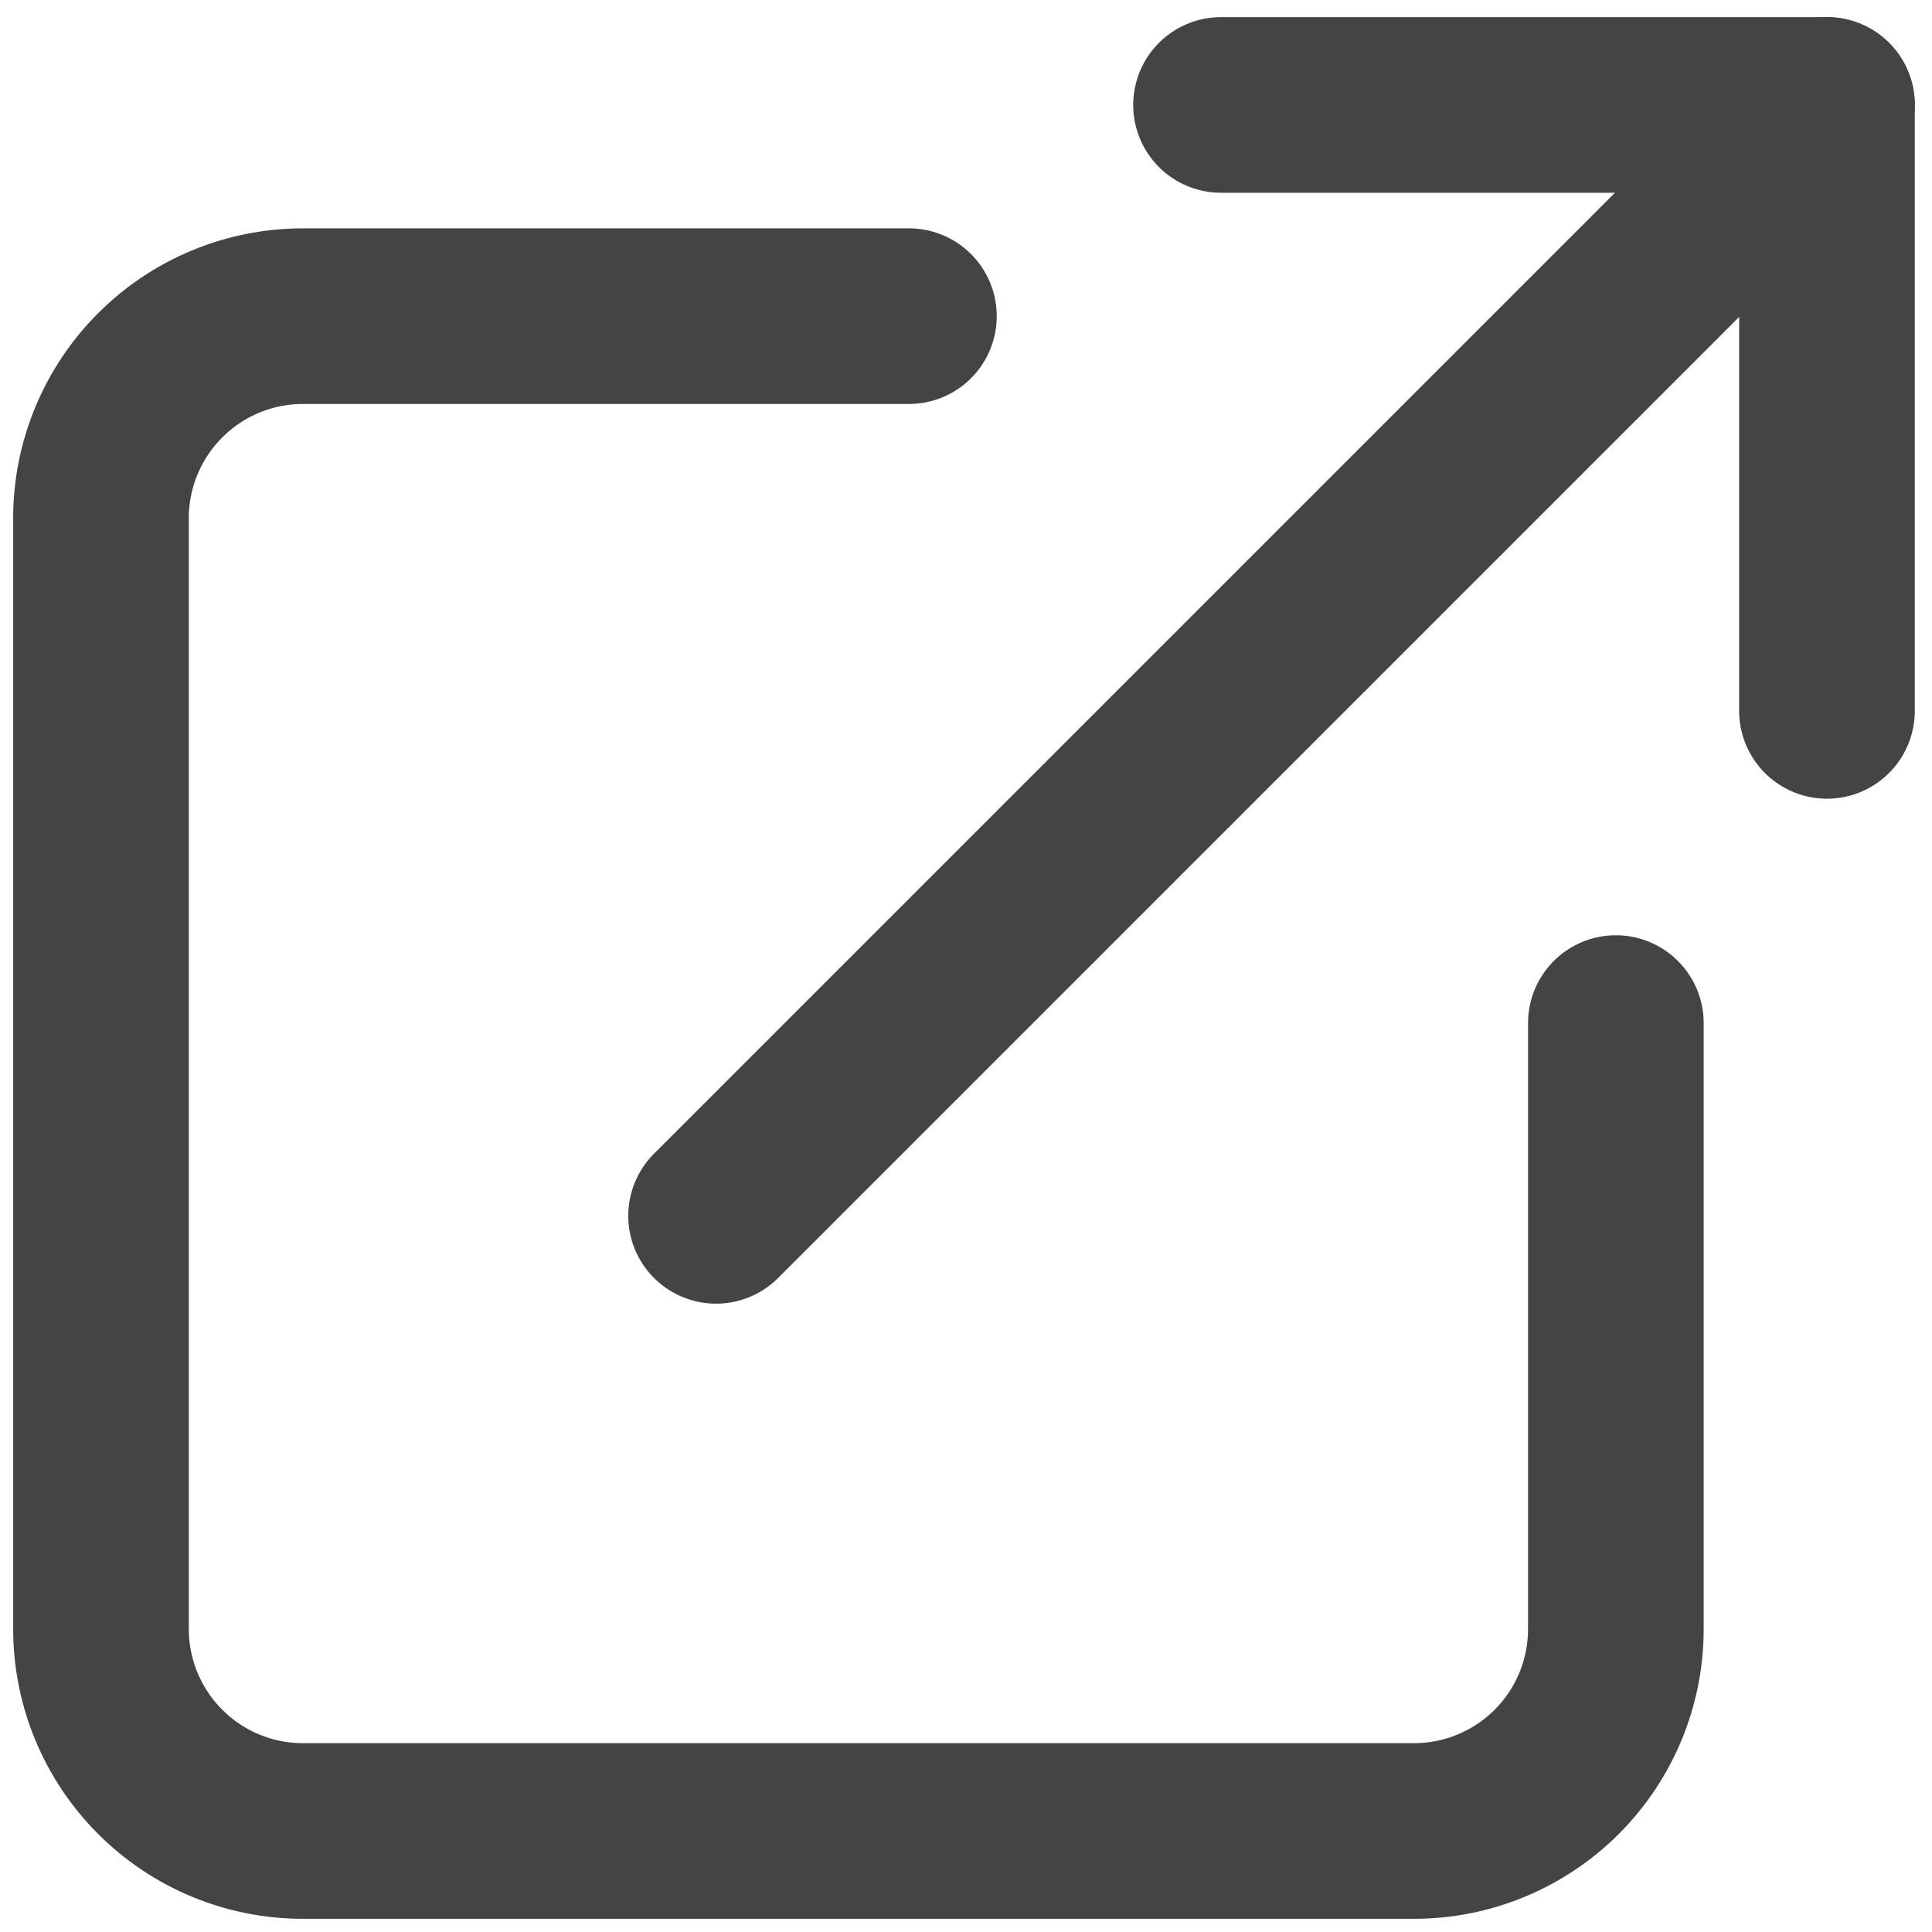
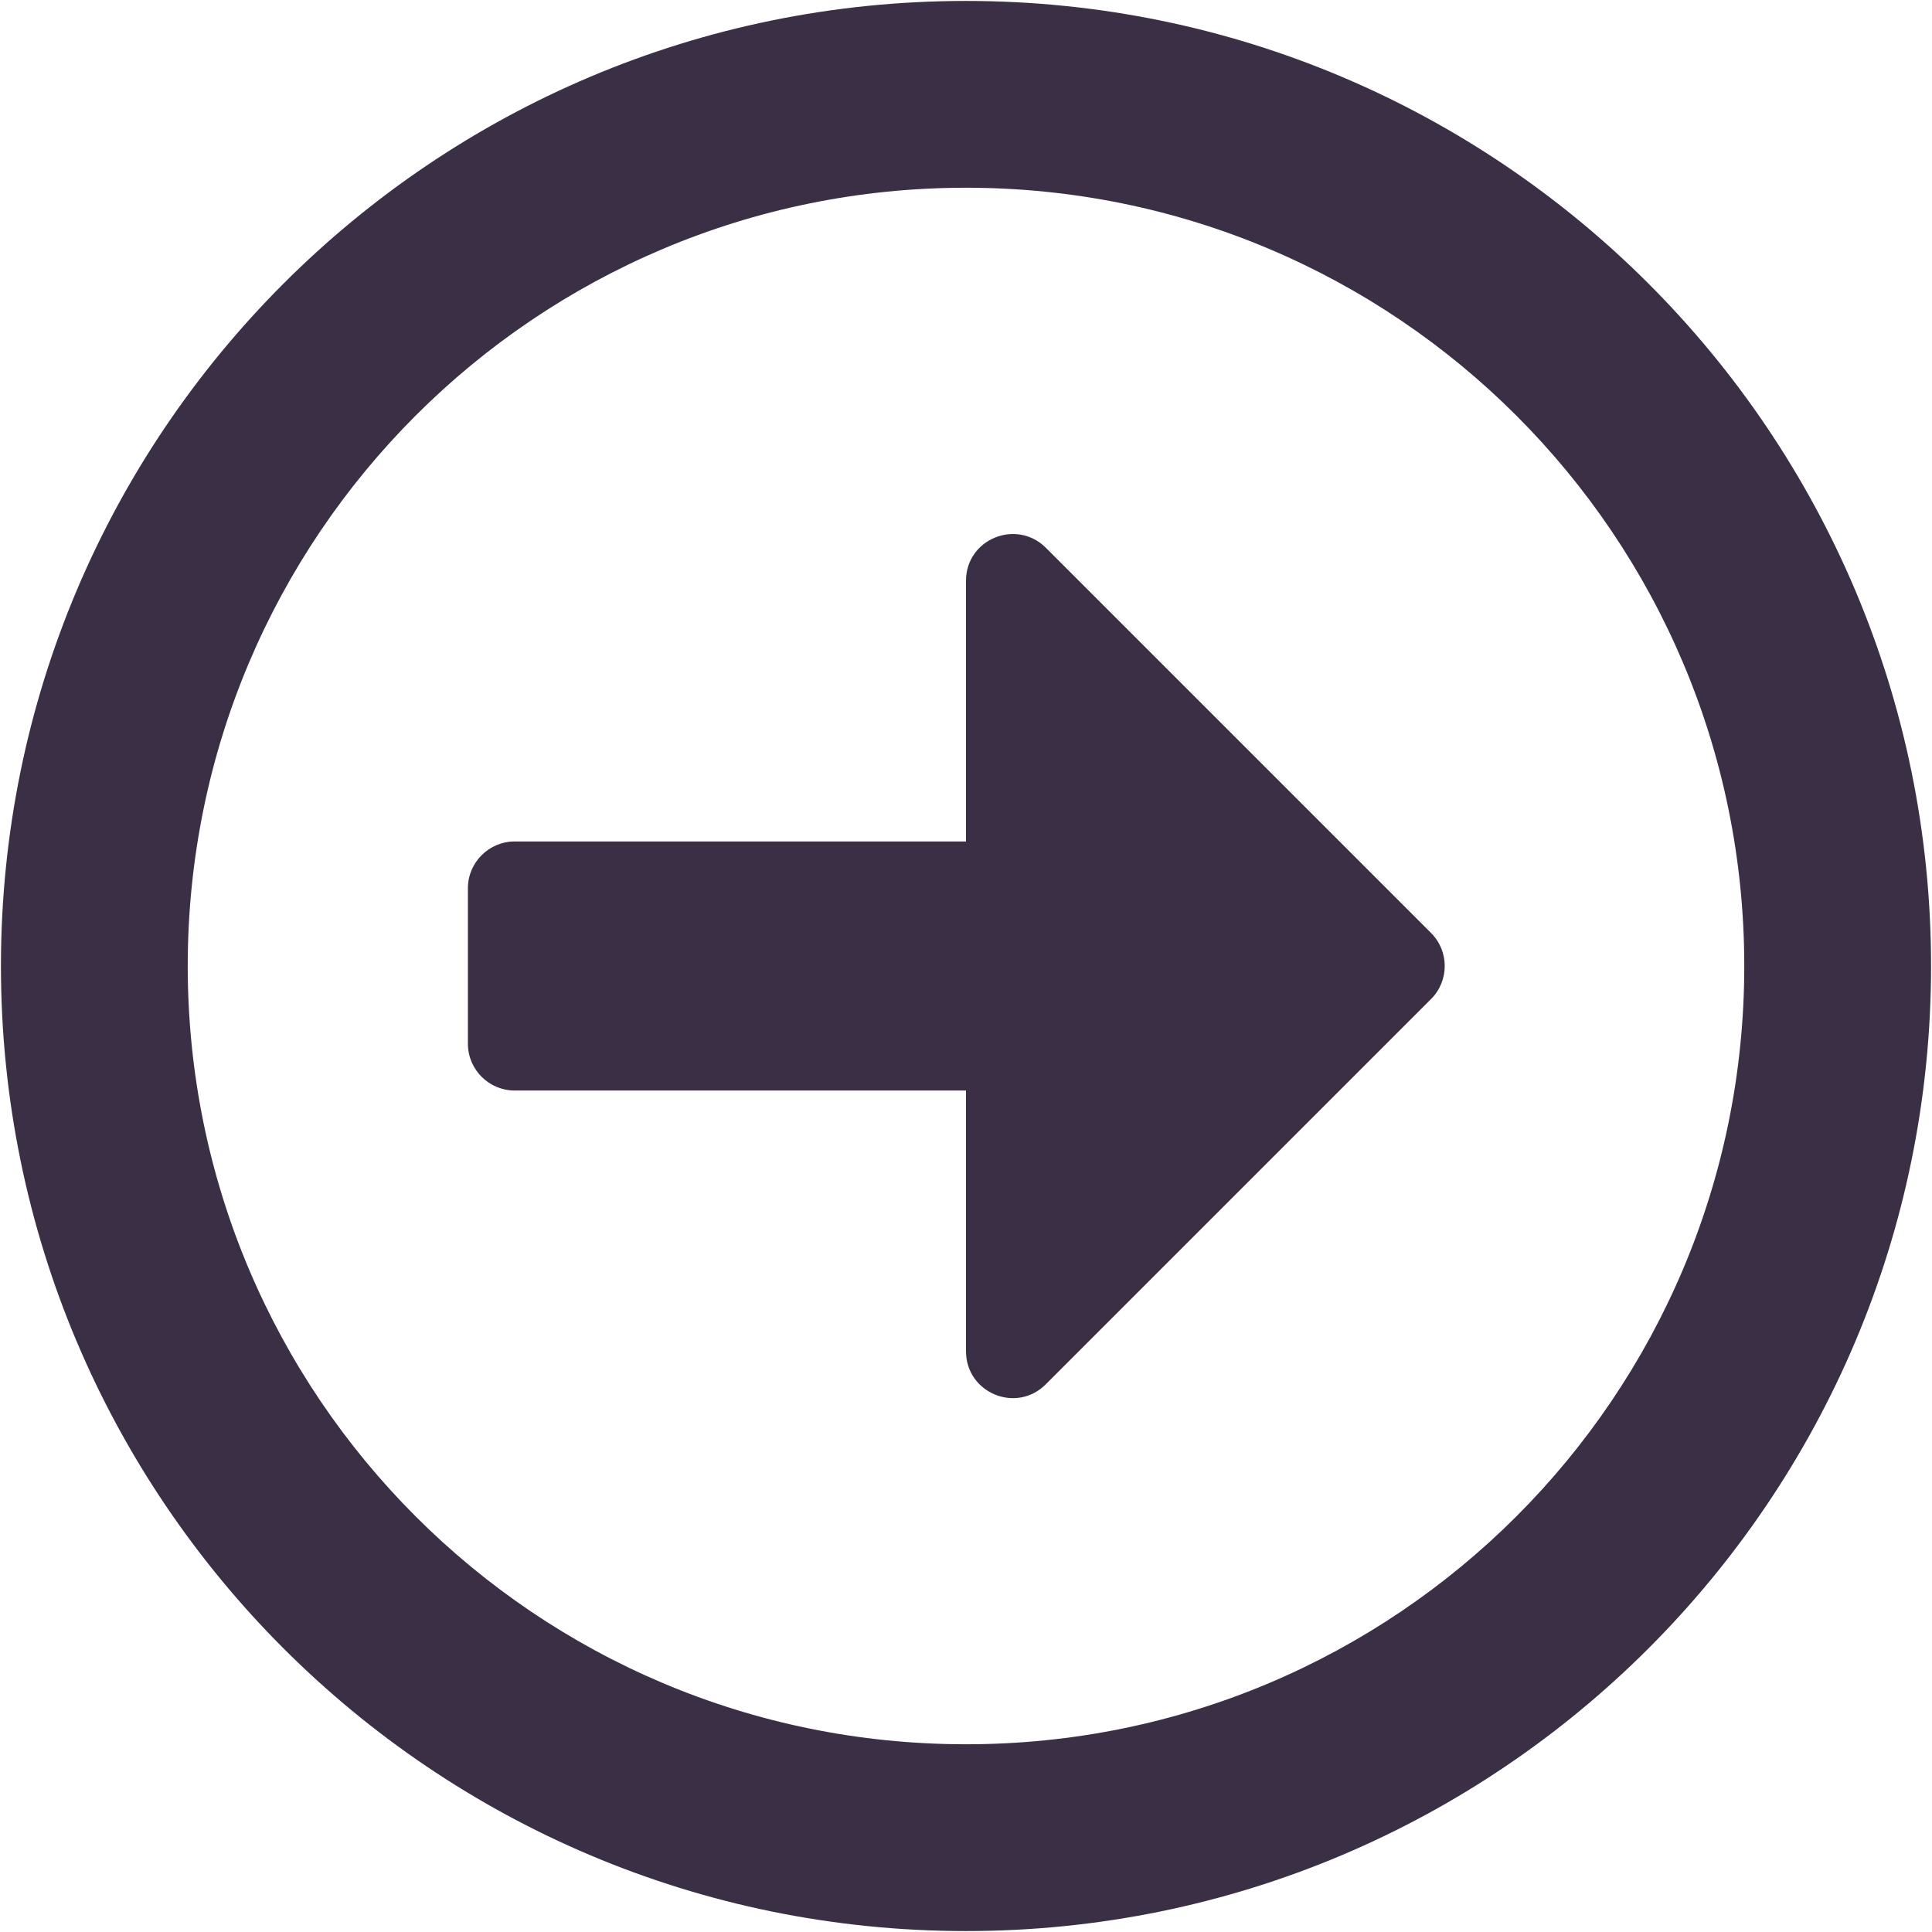
- <svg xmlns="http://www.w3.org/2000/svg" width="22" height="22" viewBox="0 0 22 22" fill="none">
-   <path d="M18.4 11.65V18.55C18.4 19.16 18.158 19.745 17.727 20.176C17.295 20.608 16.71 20.85 16.1 20.85H3.45C2.84 20.85 2.255 20.608 1.824 20.176C1.393 19.745 1.15 19.16 1.15 18.55V5.9C1.15 5.29 1.393 4.705 1.824 4.274C2.255 3.842 2.84 3.6 3.45 3.6H10.35" stroke="#444444" stroke-width="2" stroke-linecap="round" stroke-linejoin="round" />
-   <path d="M13.904 1.195H20.804V8.095" stroke="#444444" stroke-width="2" stroke-linecap="round" stroke-linejoin="round" />
-   <path d="M8.154 13.845L20.804 1.195" stroke="#444444" stroke-width="2" stroke-linecap="round" stroke-linejoin="round" />
+ <svg xmlns="http://www.w3.org/2000/svg" width="512" height="512" viewBox="0 0 512 512" fill="none">
+   <path d="M511.75 256C511.75 114.719 397.281 0.25 256 0.25C114.719 0.25 0.25 114.719 0.25 256C0.25 397.281 114.719 511.75 256 511.75C397.281 511.75 511.75 397.281 511.75 256ZM49.75 256C49.75 142.047 142.047 49.75 256 49.75C369.953 49.75 462.25 142.047 462.25 256C462.25 369.953 369.953 462.25 256 462.25C142.047 462.25 49.75 369.953 49.75 256ZM124 276.625V235.375C124 228.569 129.569 223 136.375 223H256V153.906C256 142.872 269.303 137.406 277.141 145.141L379.234 247.234C384.081 252.081 384.081 259.919 379.234 264.766L277.141 366.859C269.303 374.697 256 369.128 256 358.094V289H136.375C129.569 289 124 283.431 124 276.625Z" fill="#3A2F45" />
</svg>
